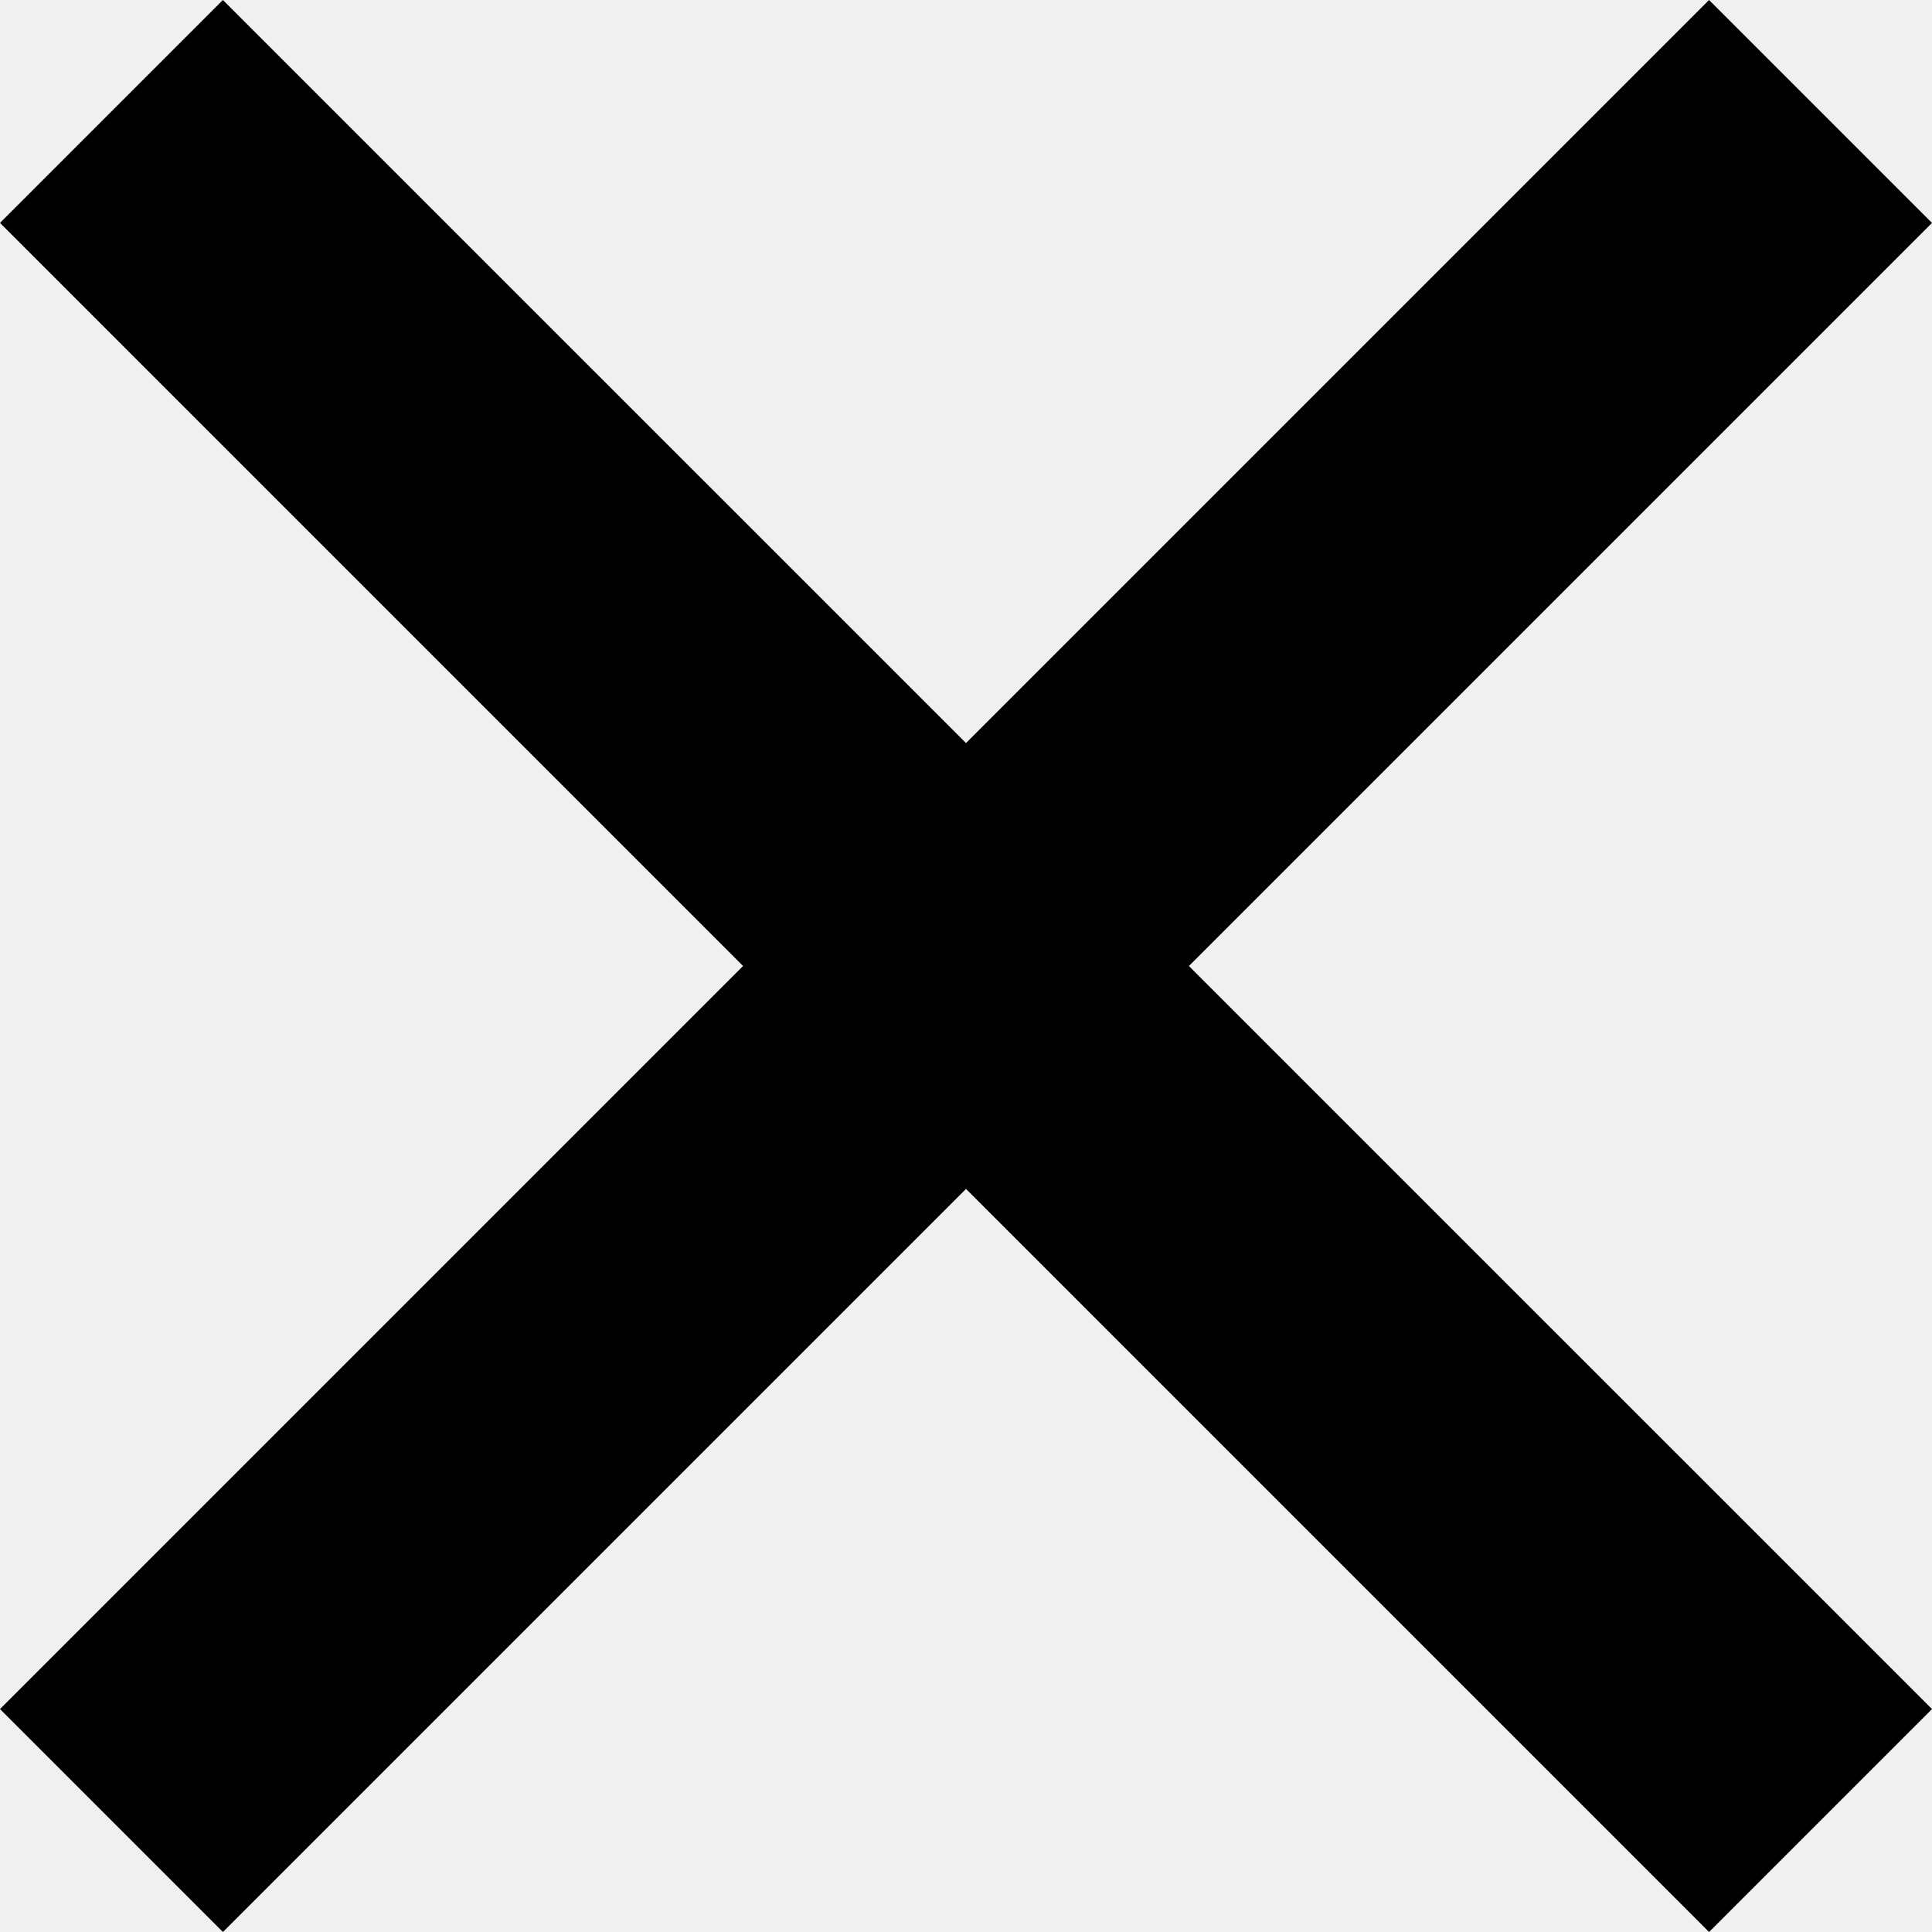
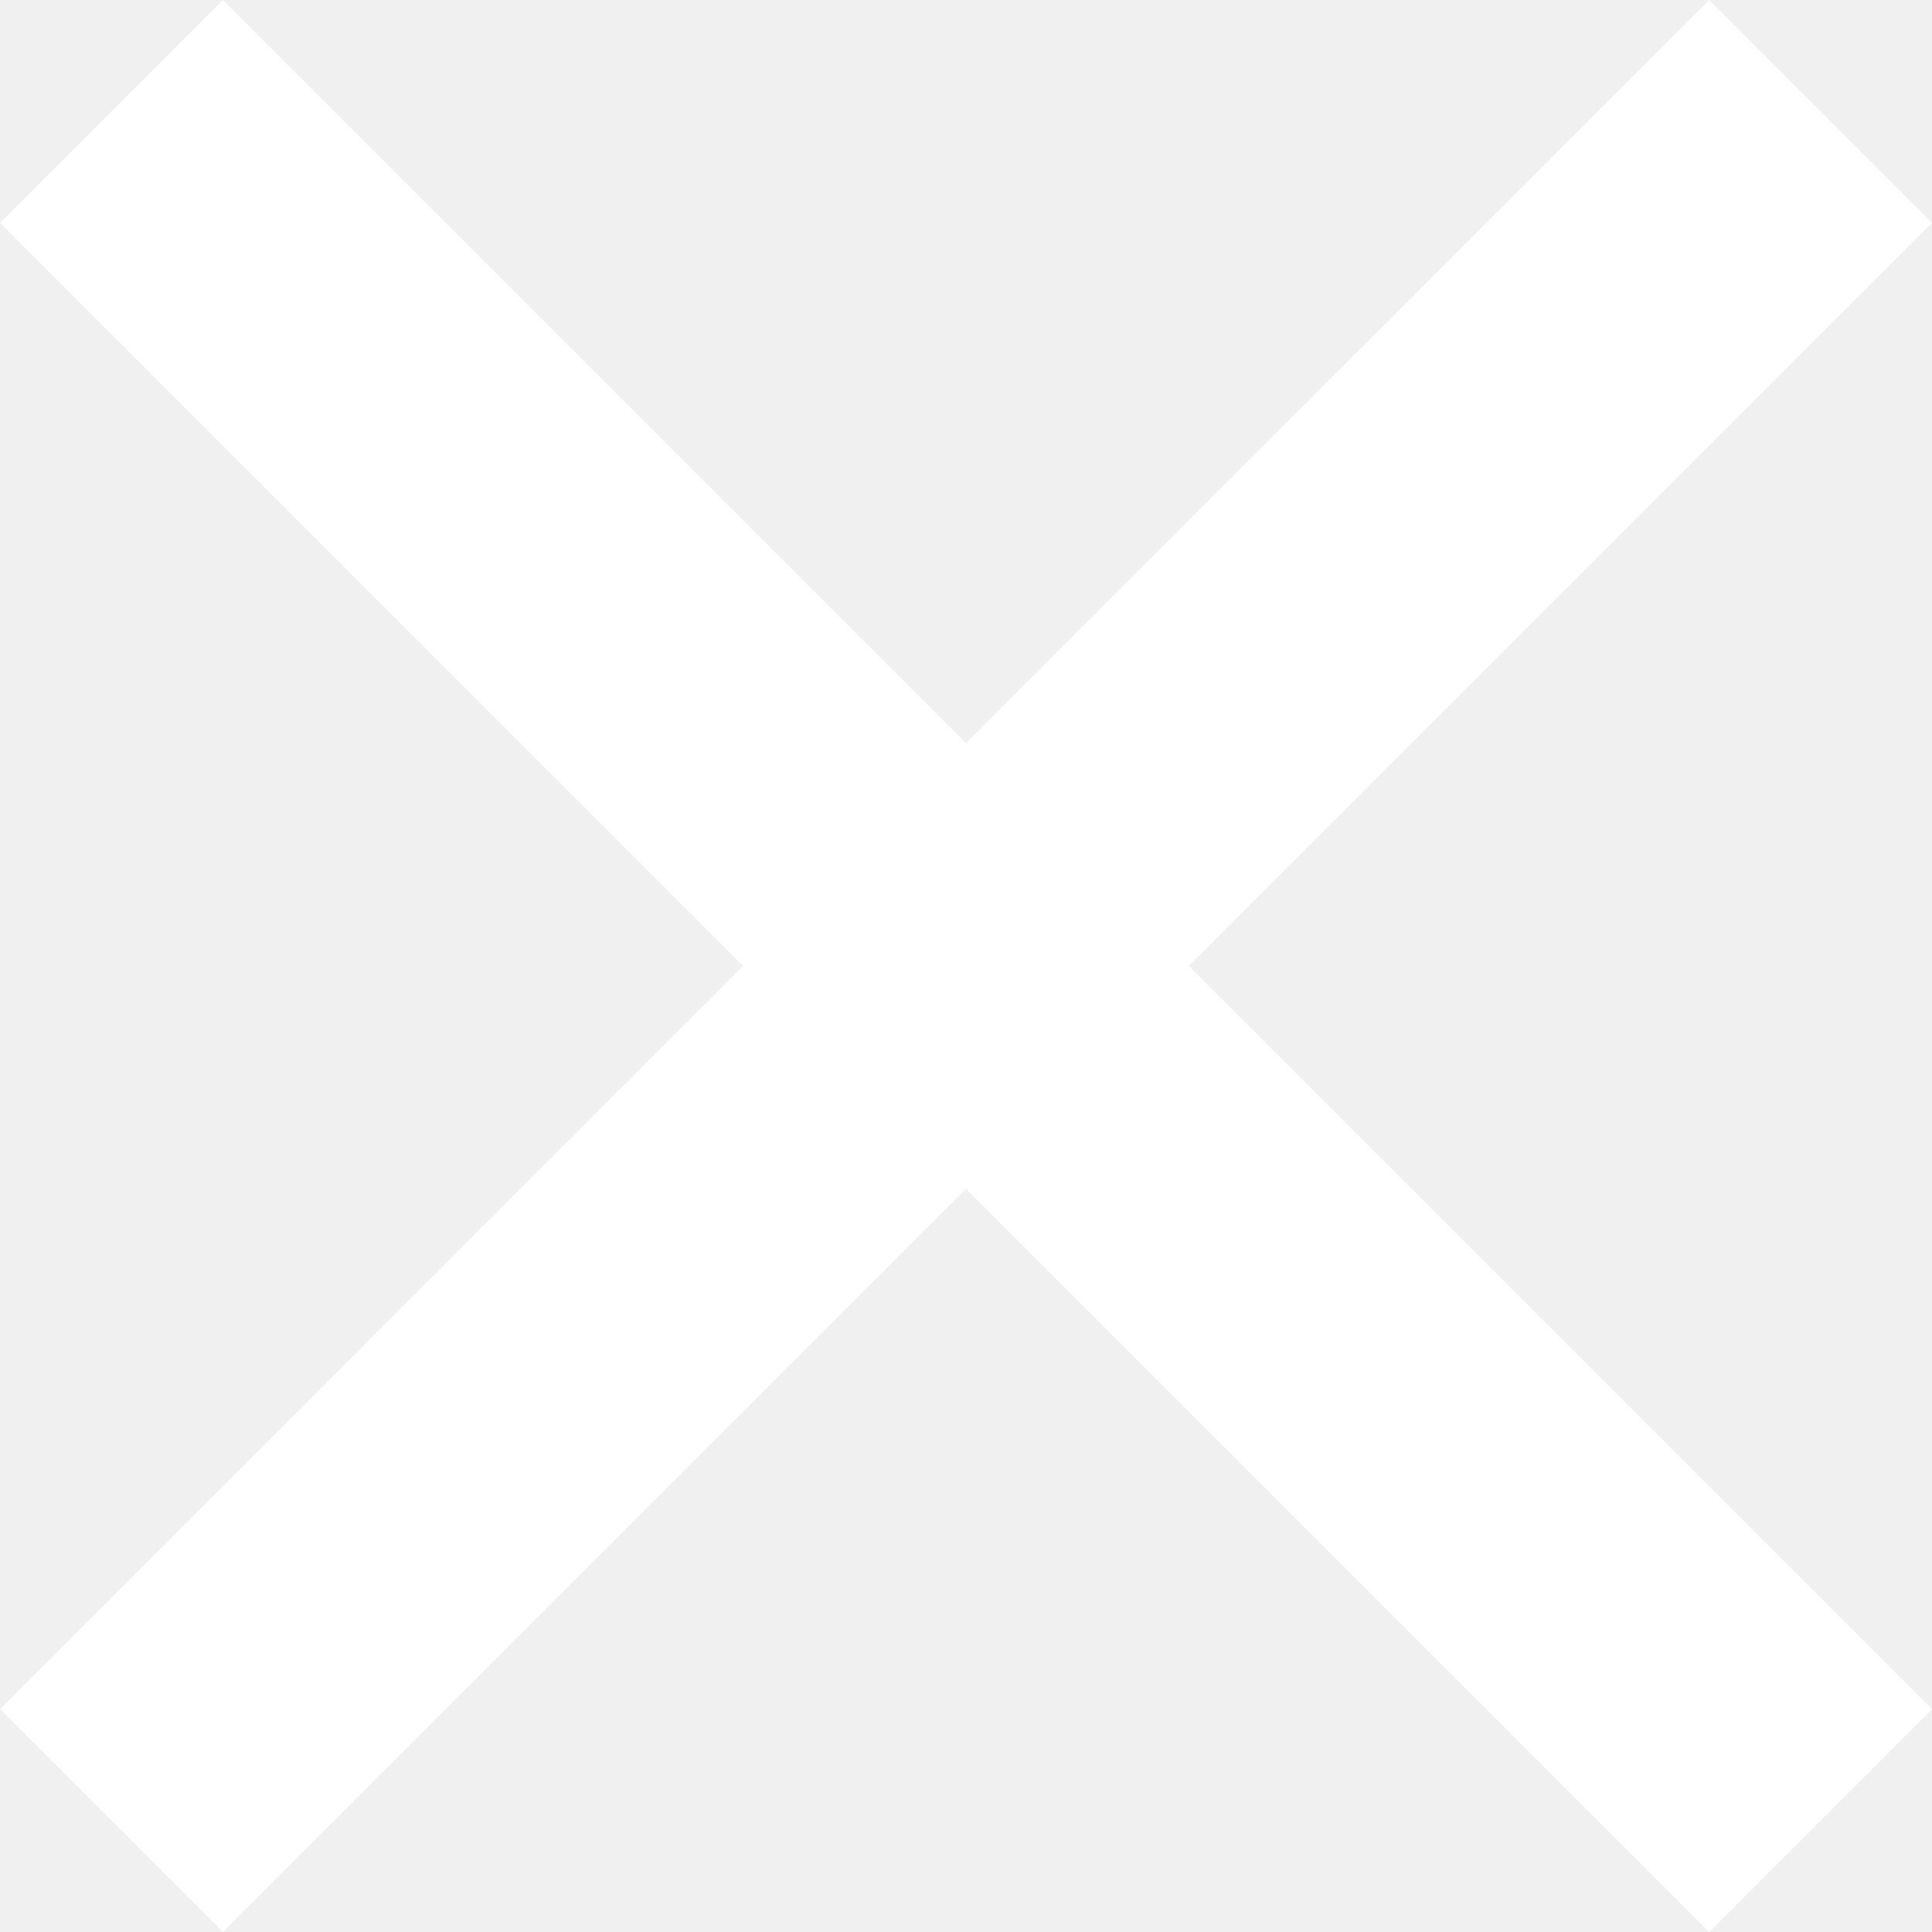
- <svg xmlns="http://www.w3.org/2000/svg" version="1.1" id="Layer_1" x="0px" y="0px" viewBox="0 0 512 512" style="enable-background:new 0 0 512 512;" xml:space="preserve">
-   <g>
-     <g>
-       <polygon points="512,59.076 452.922,0 256,196.922 59.076,0 0,59.076 196.922,256 0,452.922 59.076,512 256,315.076 452.922,512 512,452.922 315.076,256 " />
-     </g>
+ <svg xmlns="http://www.w3.org/2000/svg" width="35" height="35" viewBox="0 0 35 35" fill="none">
+   <g clip-path="url(#clip0_16_26)">
+     <path d="M35 4.038L30.962 0L17.5 13.461L4.038 0L0 4.038L13.461 17.5L0 30.962L4.038 35L17.5 21.538L30.962 35L35 30.962L21.538 17.5L35 4.038Z" fill="white" />
  </g>
+   <defs>
+     <clipPath id="clip0_16_26">
+       <rect width="35" height="35" fill="white" />
+     </clipPath>
+   </defs>
</svg>
